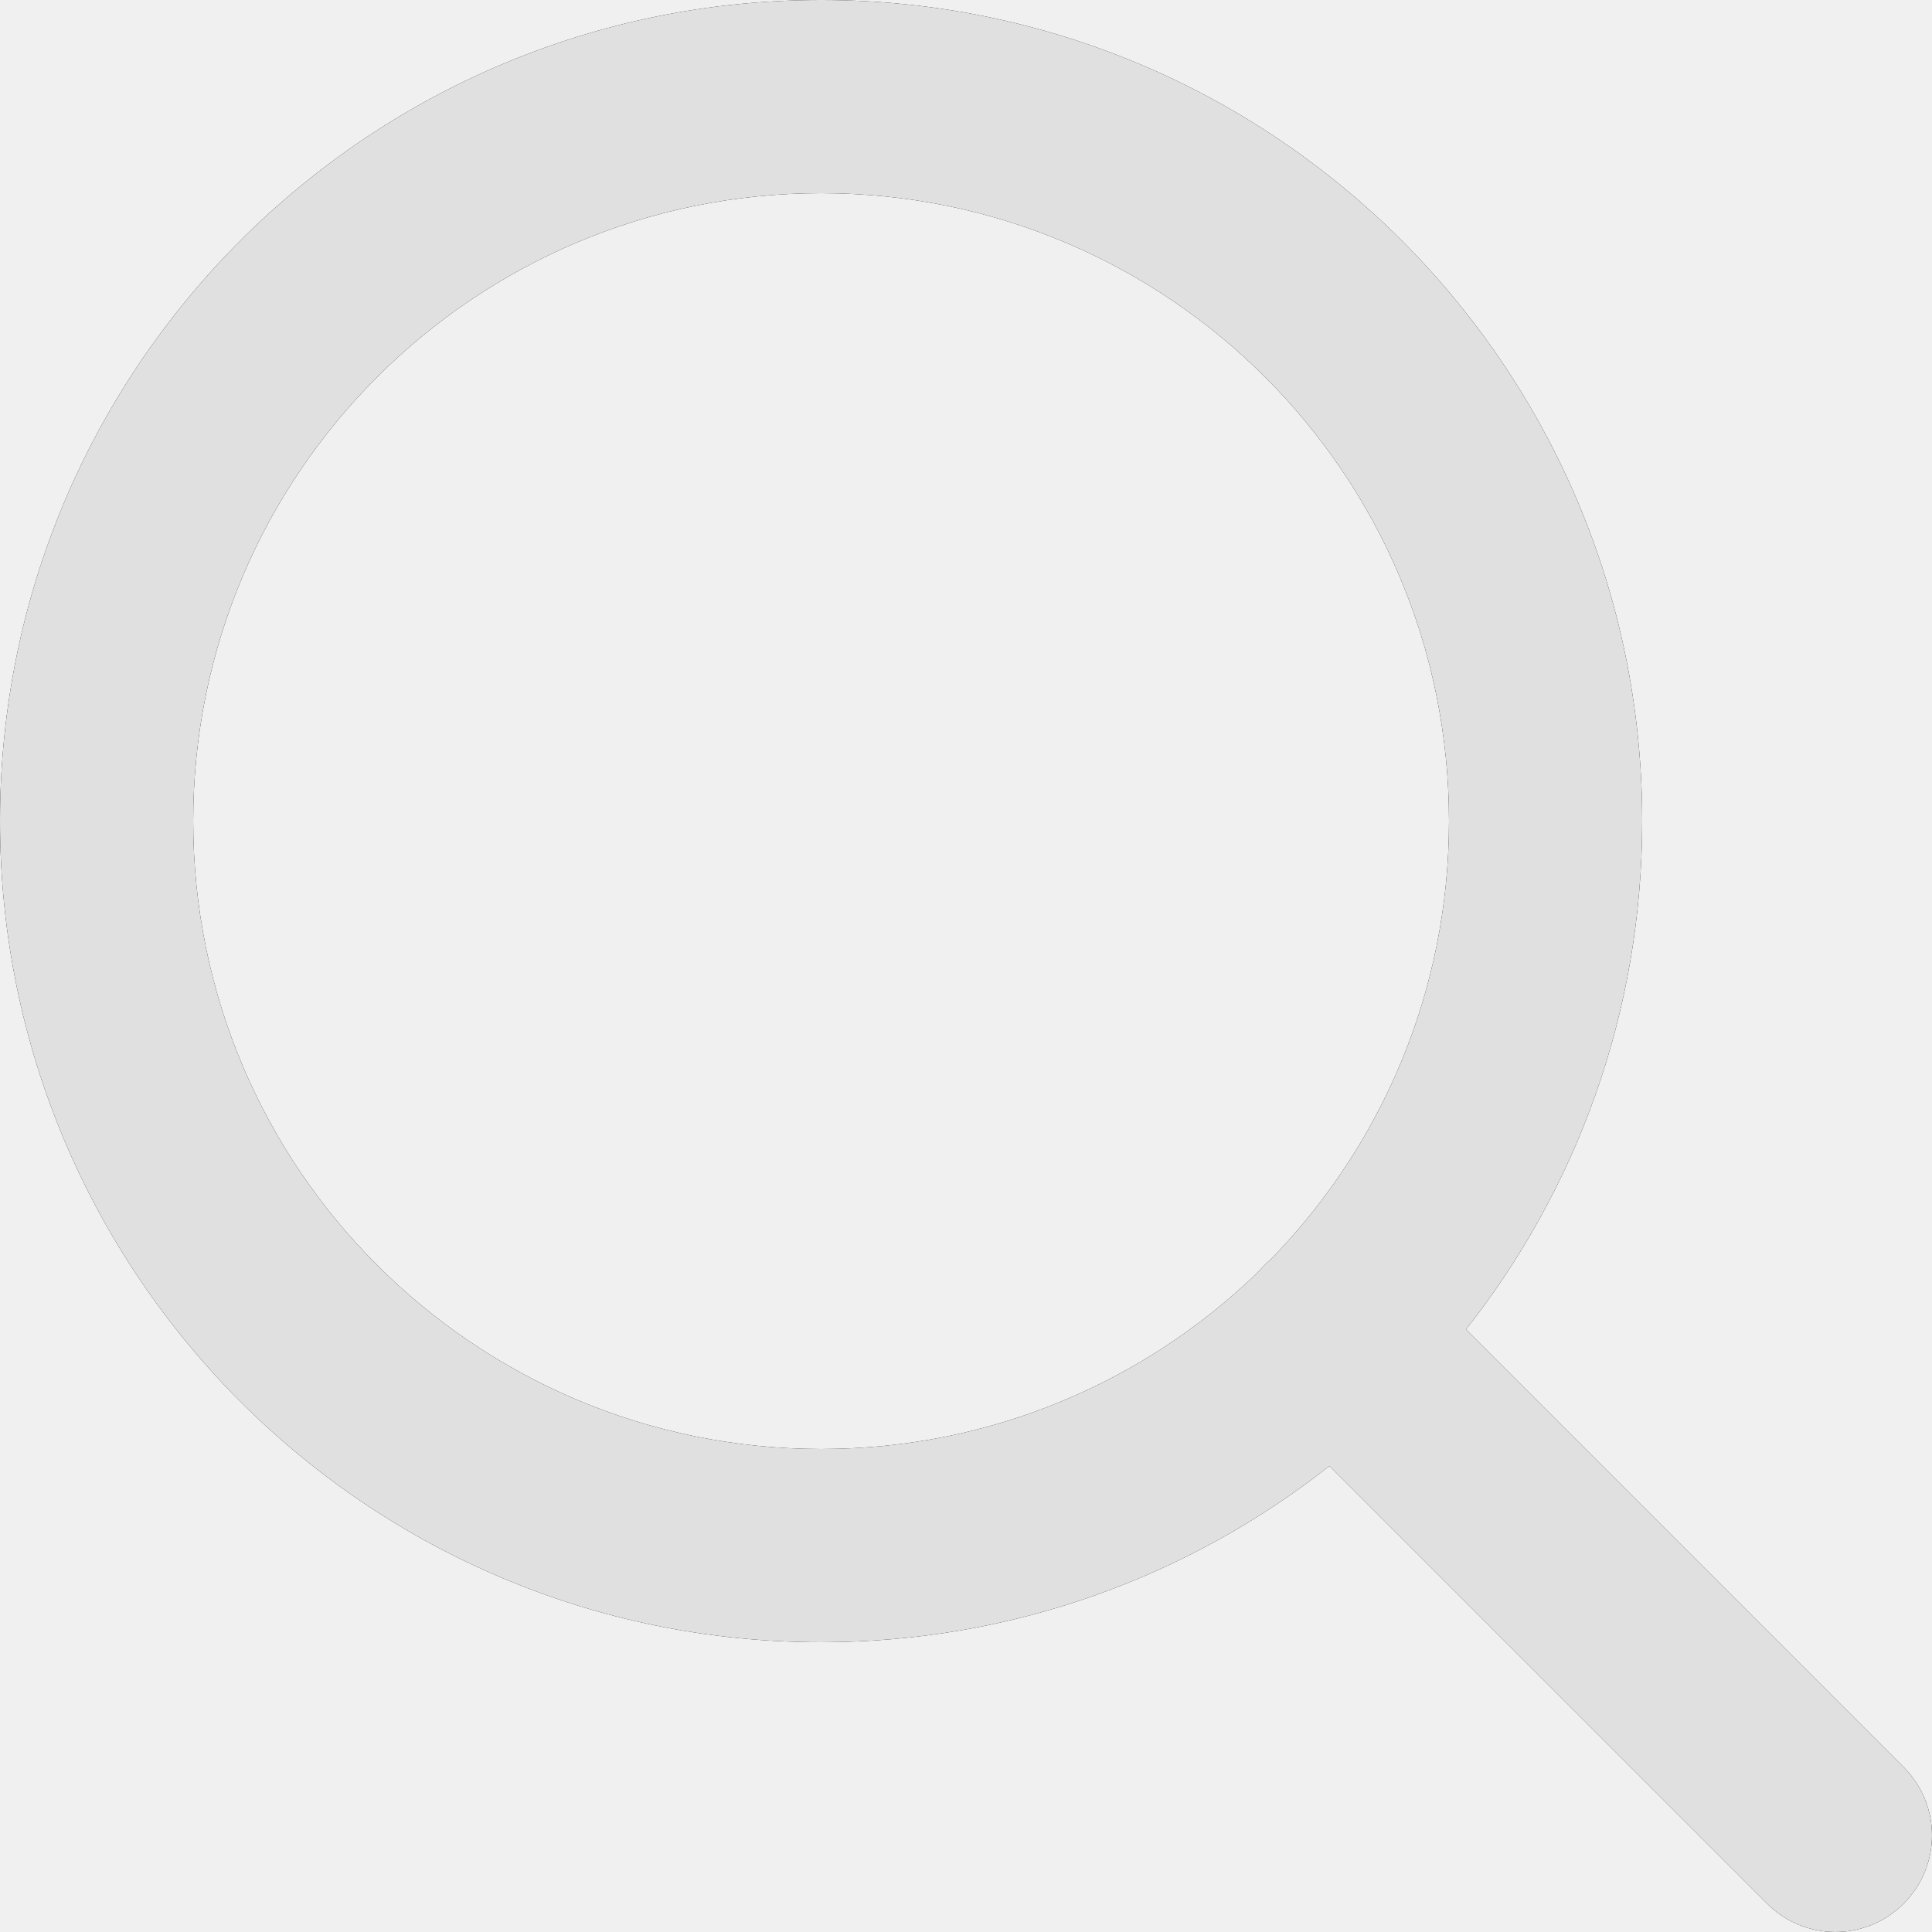
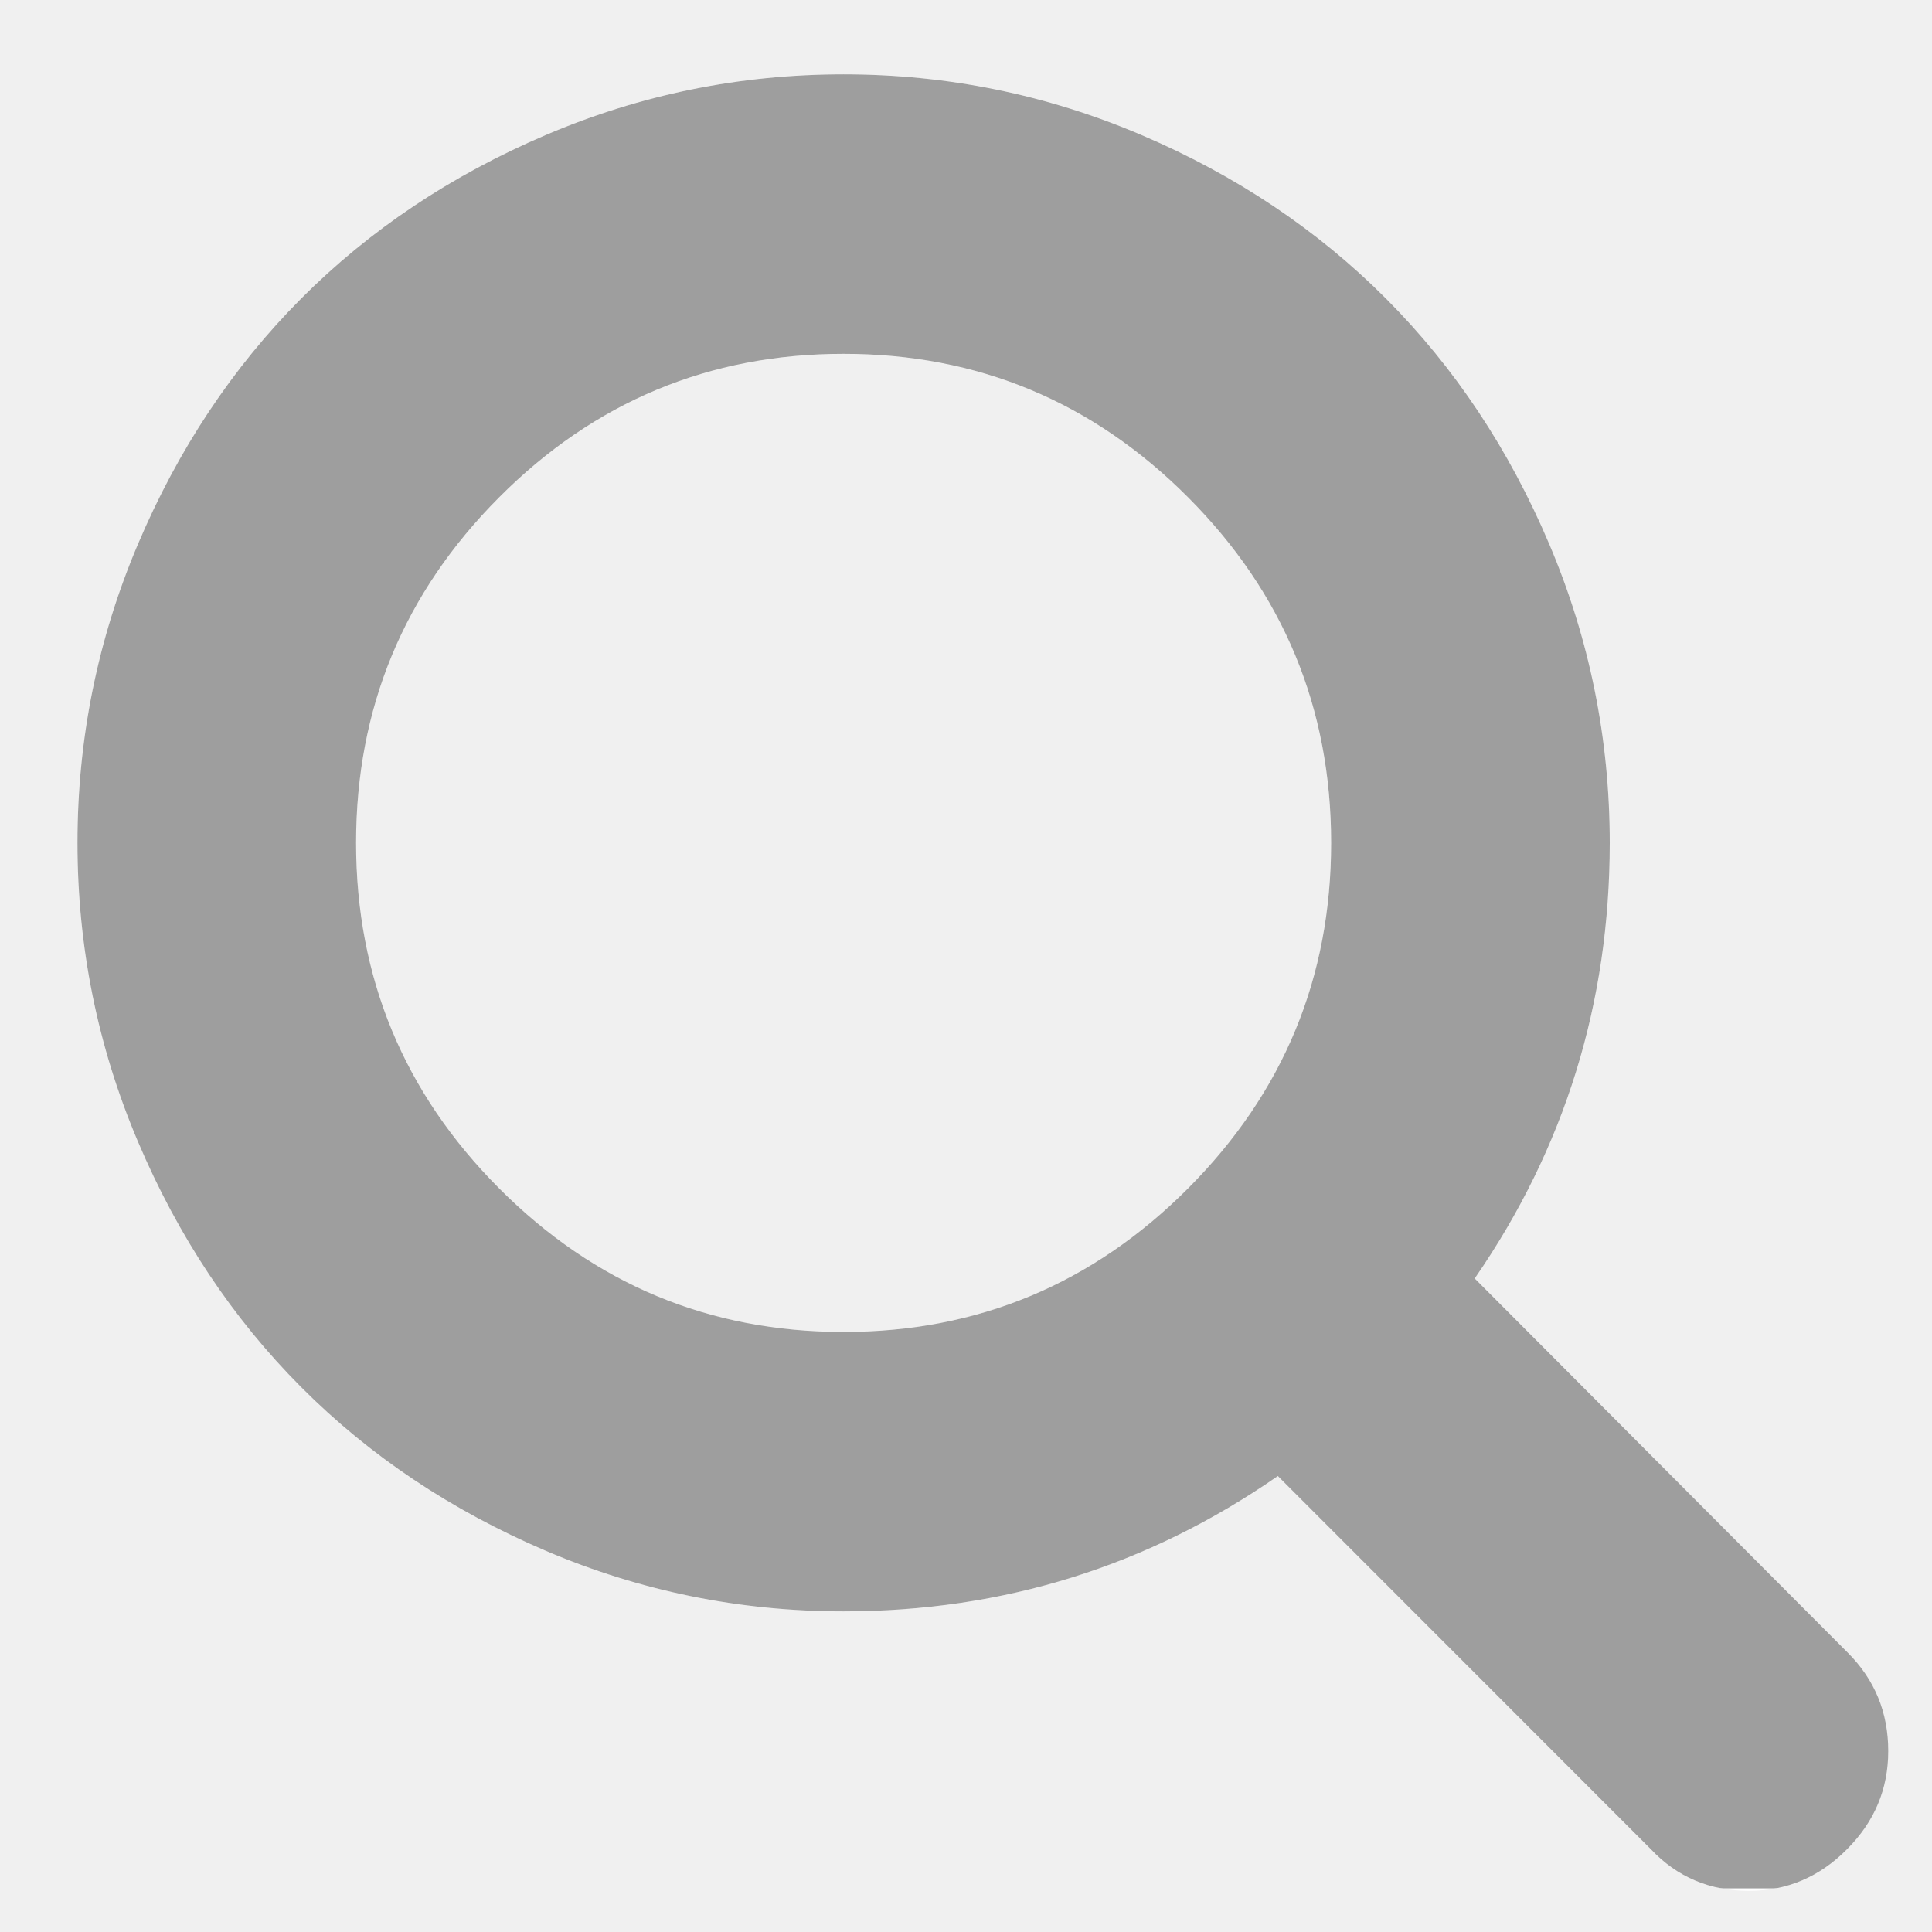
- <svg xmlns="http://www.w3.org/2000/svg" xmlns:xlink="http://www.w3.org/1999/xlink" width="18px" height="18px" viewBox="0 0 18 18" version="1.1">
+ <svg xmlns="http://www.w3.org/2000/svg" xmlns:xlink="http://www.w3.org/1999/xlink" width="19px" height="19px" viewBox="0 0 19 19" version="1.1">
  <defs>
-     <path d="M13.658,12.386 L17.736,16.464 C18.088,16.815 18.088,17.385 17.736,17.736 C17.385,18.088 16.815,18.088 16.464,17.736 L12.386,13.658 C11.083,14.686 9.438,15.3 7.65,15.3 C3.425,15.3 0,11.875 0,7.65 C0,3.425 3.425,0 7.65,0 C11.875,0 15.3,3.425 15.3,7.65 C15.3,9.438 14.686,11.083 13.658,12.386 Z M11.844,11.729 C12.869,10.675 13.5,9.236 13.5,7.65 C13.5,4.419 10.881,1.8 7.65,1.8 C4.419,1.8 1.8,4.419 1.8,7.65 C1.8,10.881 4.419,13.5 7.65,13.5 C9.236,13.5 10.675,12.869 11.729,11.844 C11.746,11.823 11.764,11.803 11.784,11.784 C11.803,11.764 11.823,11.746 11.844,11.729 Z" id="path-1" />
+     <path d="M17.44,15.552 L13.769,11.87 C14.654,10.589 15.097,9.161 15.097,7.586 C15.097,6.563 14.899,5.584 14.503,4.65 C14.107,3.716 13.572,2.911 12.897,2.234 C12.223,1.558 11.421,1.021 10.49,0.624 C9.558,0.227 8.582,0.028 7.562,0.028 C6.542,0.028 5.566,0.227 4.635,0.624 C3.704,1.021 2.901,1.558 2.227,2.234 C1.553,2.911 1.018,3.716 0.622,4.65 C0.226,5.584 0.028,6.563 0.028,7.586 C0.028,8.61 0.226,9.588 0.622,10.523 C1.018,11.457 1.553,12.262 2.227,12.938 C2.901,13.615 3.704,14.151 4.635,14.549 C5.566,14.946 6.542,15.144 7.562,15.144 C9.132,15.144 10.555,14.7 11.833,13.813 L15.503,17.485 C15.76,17.757 16.081,17.893 16.466,17.893 C16.837,17.893 17.159,17.757 17.429,17.485 C17.701,17.213 17.836,16.891 17.836,16.518 C17.836,16.139 17.704,15.817 17.44,15.552 L17.44,15.552 Z M10.95,10.984 C10.011,11.925 8.882,12.396 7.562,12.396 C6.242,12.396 5.113,11.925 4.175,10.984 C3.237,10.043 2.768,8.91 2.768,7.586 C2.768,6.262 3.237,5.129 4.175,4.188 C5.113,3.247 6.242,2.777 7.562,2.777 C8.882,2.777 10.011,3.247 10.95,4.188 C11.888,5.129 12.357,6.262 12.357,7.586 C12.357,8.91 11.888,10.043 10.95,10.984 L10.95,10.984 Z" id="path-1" />
  </defs>
  <g id="Symbols" stroke="none" stroke-width="1" fill="none" fill-rule="evenodd">
-     <g id="form/form-field-/icon/transaction-search-bar" transform="translate(-267, -6)">
-       <g id="Icons/Search" transform="translate(267, 6)">
-         <g id="search">
-           <mask id="mask-2" fill="white">
-             <use xlink:href="#path-1" />
-           </mask>
-           <use id="Combined-Shape" fill="#000000" fill-rule="nonzero" xlink:href="#path-1" />
-           <g id="Colors/Grey/30%" mask="url(#mask-2)" fill="#E0E0E0">
-             <rect id="Rectangle-2-Copy-17" x="0" y="0" width="18" height="18" />
+     <g id="Cards/Location/Drop-menu" transform="translate(-19, -19)">
+       <g id="locartion-popup-card">
+         <g id="Search-bar" transform="translate(9.733865, 10.70284)">
+           <g id="Icons/Search" transform="translate(10, 9)">
+             <mask id="mask-2" fill="white">
+               <use xlink:href="#path-1" />
+             </mask>
+             <use id="Mask" fill="#FFFFFF" xlink:href="#path-1" />
+             <g id="Colors/Grey/50%" mask="url(#mask-2)" fill="#9E9E9E">
+               <g transform="translate(0, -0.131772)" id="Rectangle-2-Copy-5">
+                 <rect x="0" y="0" width="18" height="18" />
+               </g>
+             </g>
          </g>
        </g>
      </g>
    </g>
  </g>
</svg>
